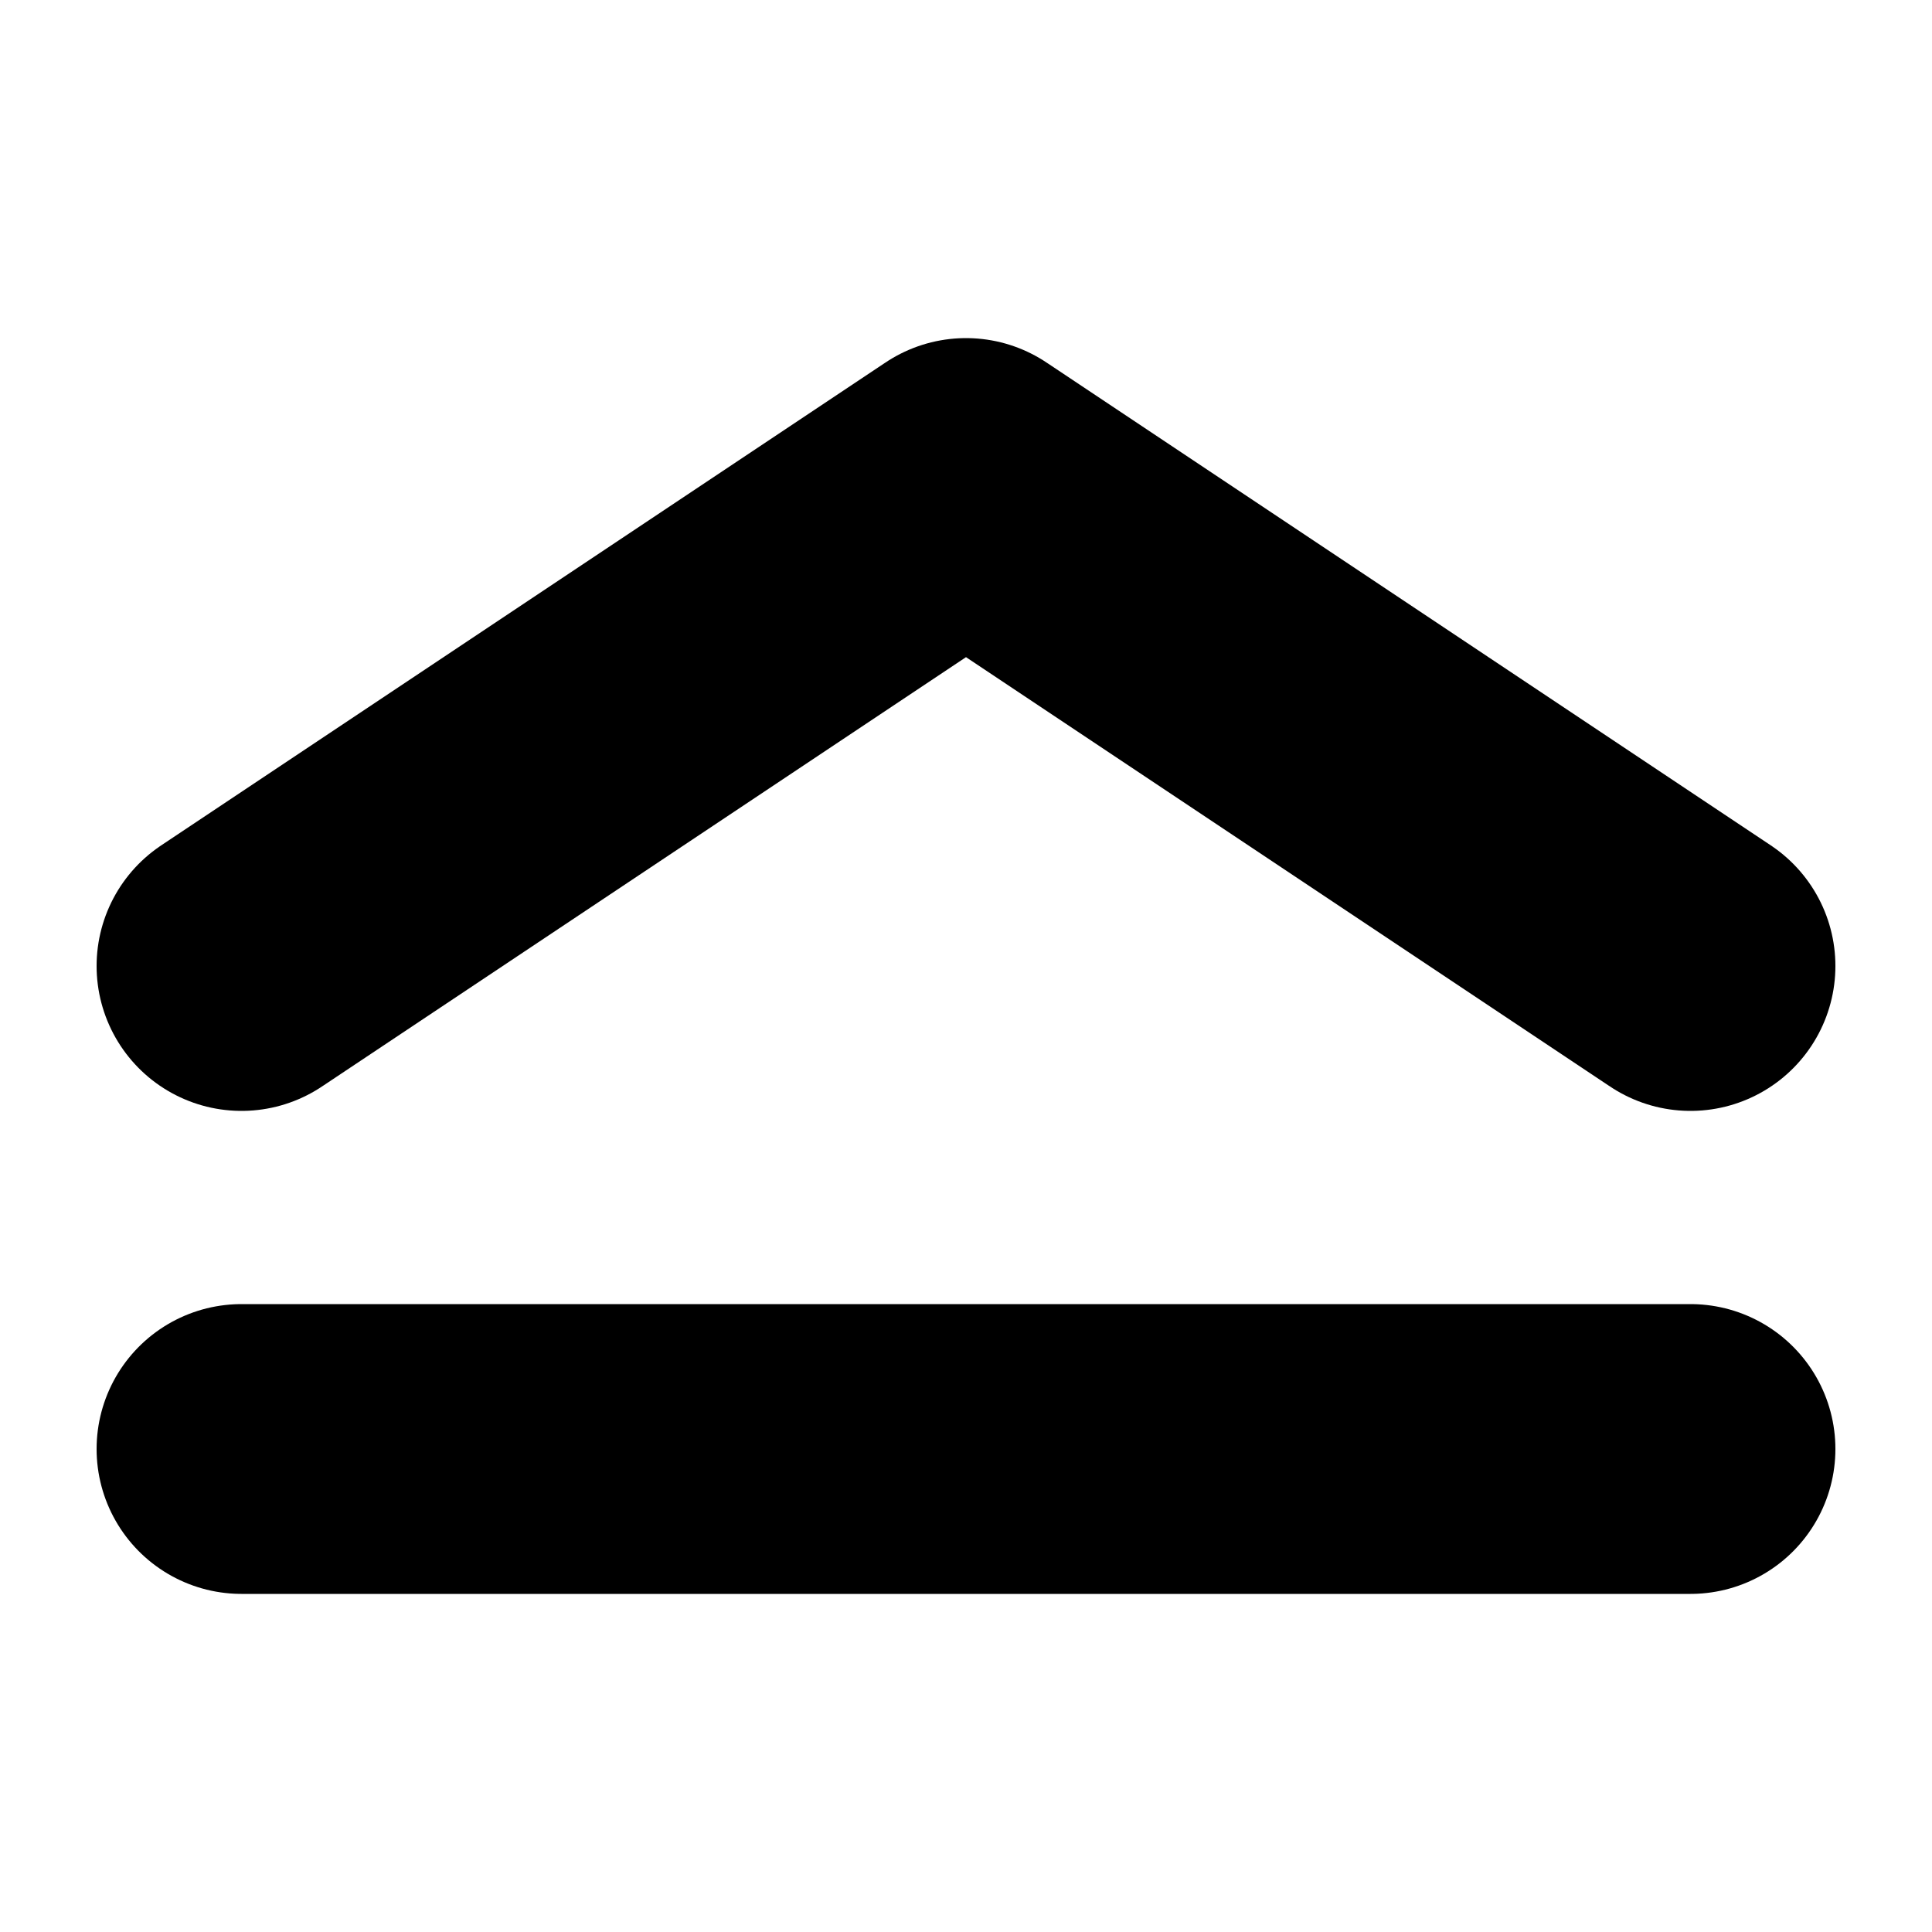
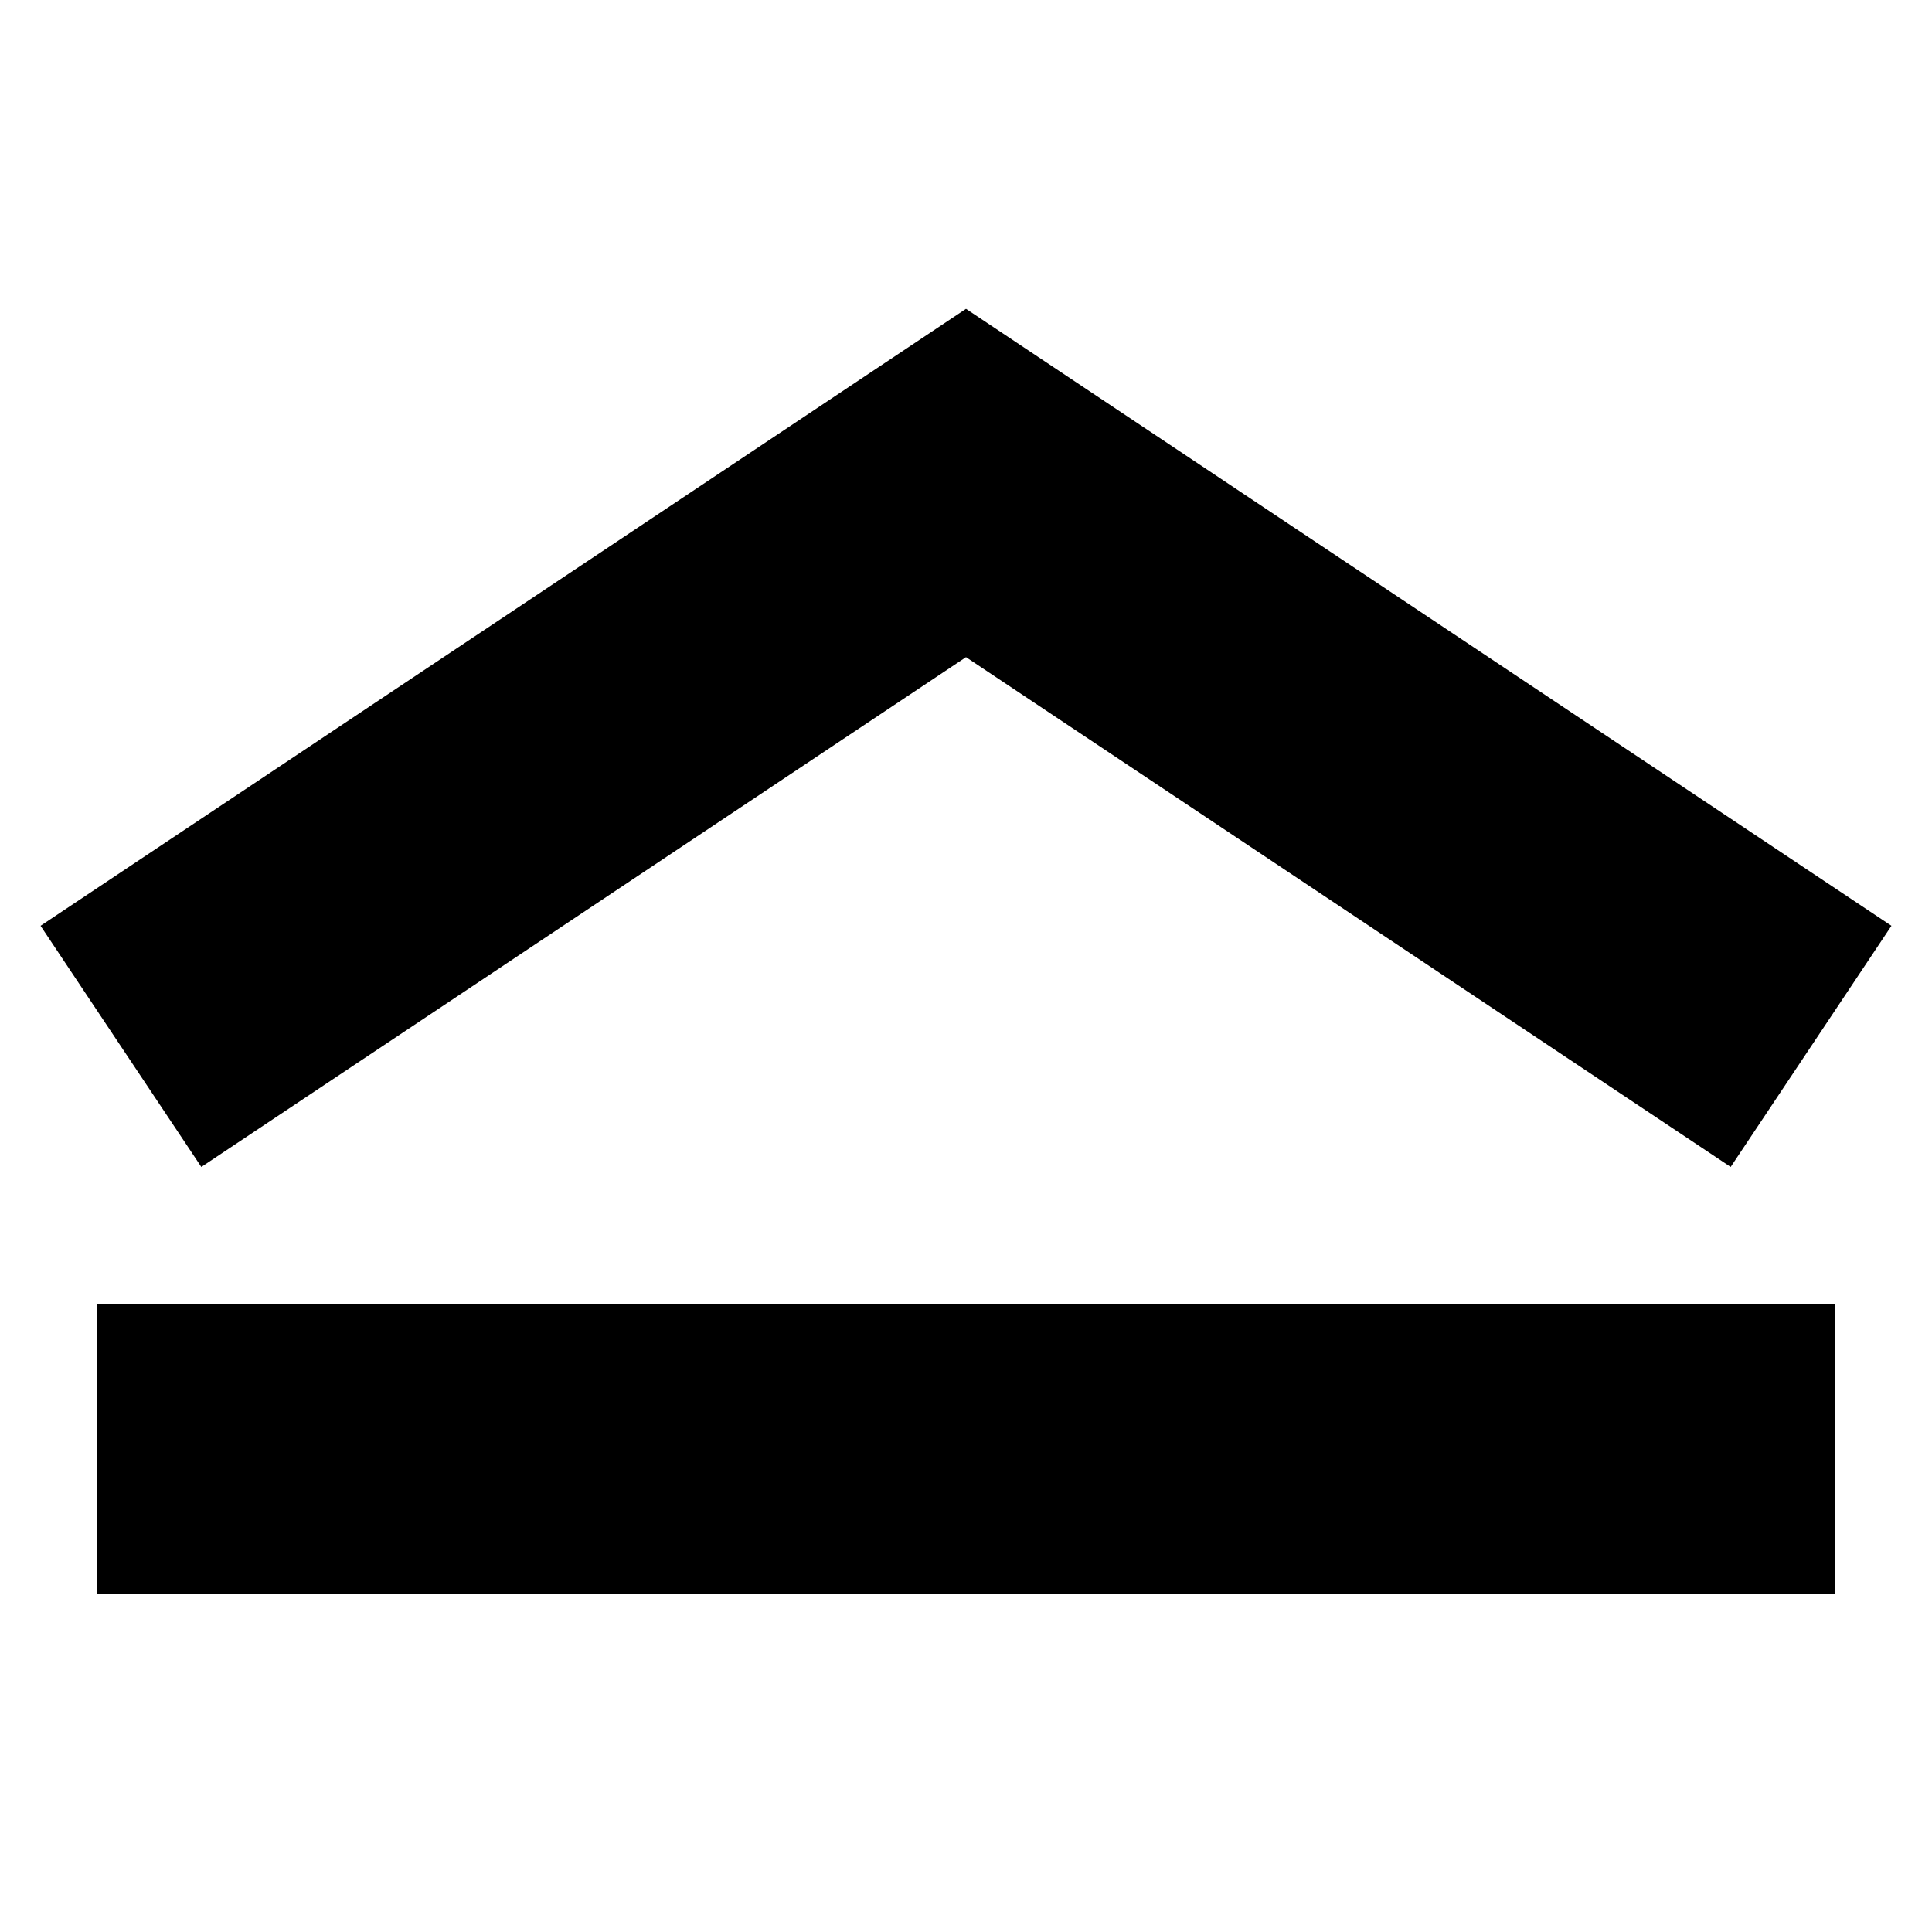
<svg xmlns="http://www.w3.org/2000/svg" width="40" height="40" id="svg3053" version="1.1">
  <defs id="defs3055">
    <linearGradient id="linearGradient3833">
      <stop style="stop-color:#000000;stop-opacity:1;" offset="0" id="stop3835" />
      <stop style="stop-color:#000000;stop-opacity:0.157;" offset="1" id="stop3837" />
    </linearGradient>
  </defs>
  <g id="layer1" transform="translate(0,-8)">
-     <path style="fill:none;stroke:#000000;stroke-width:6;stroke-linecap:round;stroke-linejoin:round;stroke-miterlimit:4;stroke-opacity:1;stroke-dasharray:none" d="M 35,28 20,18 5,28" id="path3063" />
-     <path style="fill:none;stroke:#000000;stroke-width:6;stroke-linecap:round;stroke-linejoin:round;stroke-miterlimit:4;stroke-opacity:1;stroke-dasharray:none" d="M 35,38 5,38" id="path3063-9" />
+     <path style="fill:none;stroke:#000000;stroke-width:6;stroke-linecap:square;stroke-linejoin:miter;stroke-miterlimit:4;stroke-opacity:1;stroke-dasharray:none" d="M 35,28 20,18 5,28" id="path3063" />
+     <path style="fill:none;stroke:#000000;stroke-width:6;stroke-linecap:square;stroke-linejoin:miter;stroke-miterlimit:4;stroke-opacity:1;stroke-dasharray:none" d="M 35,38 5,38" id="path3063-9" />
  </g>
</svg>
